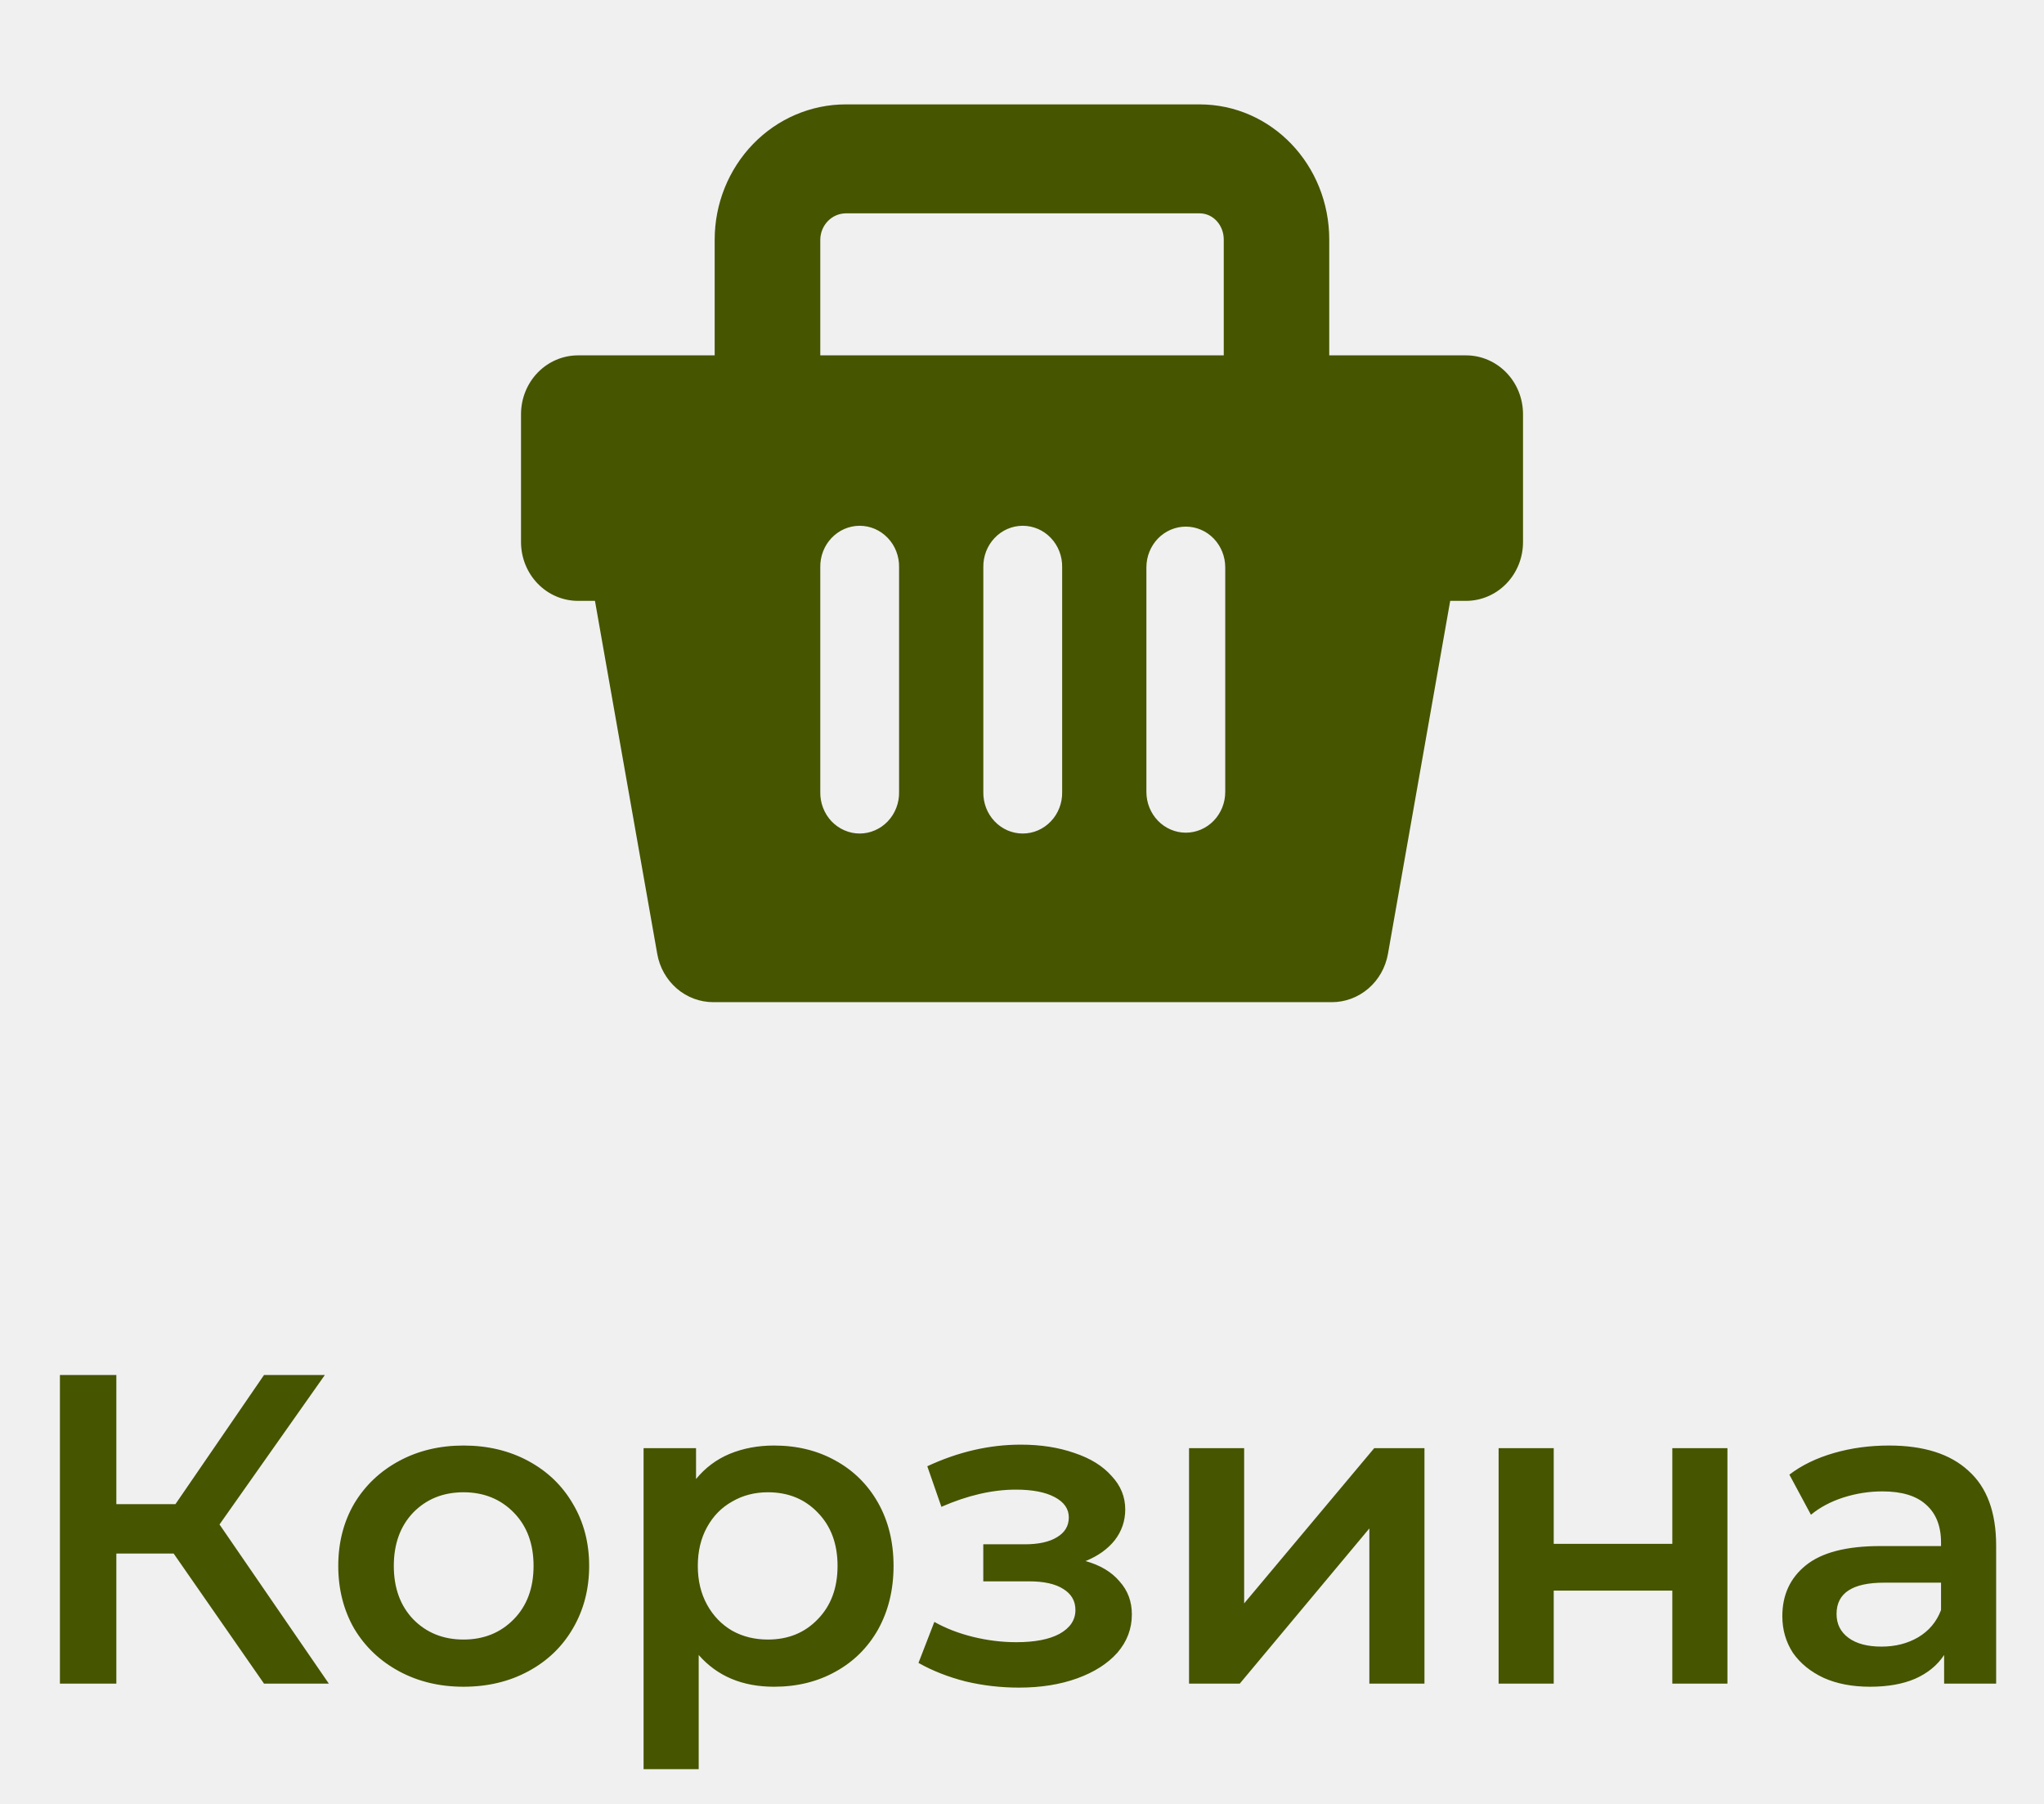
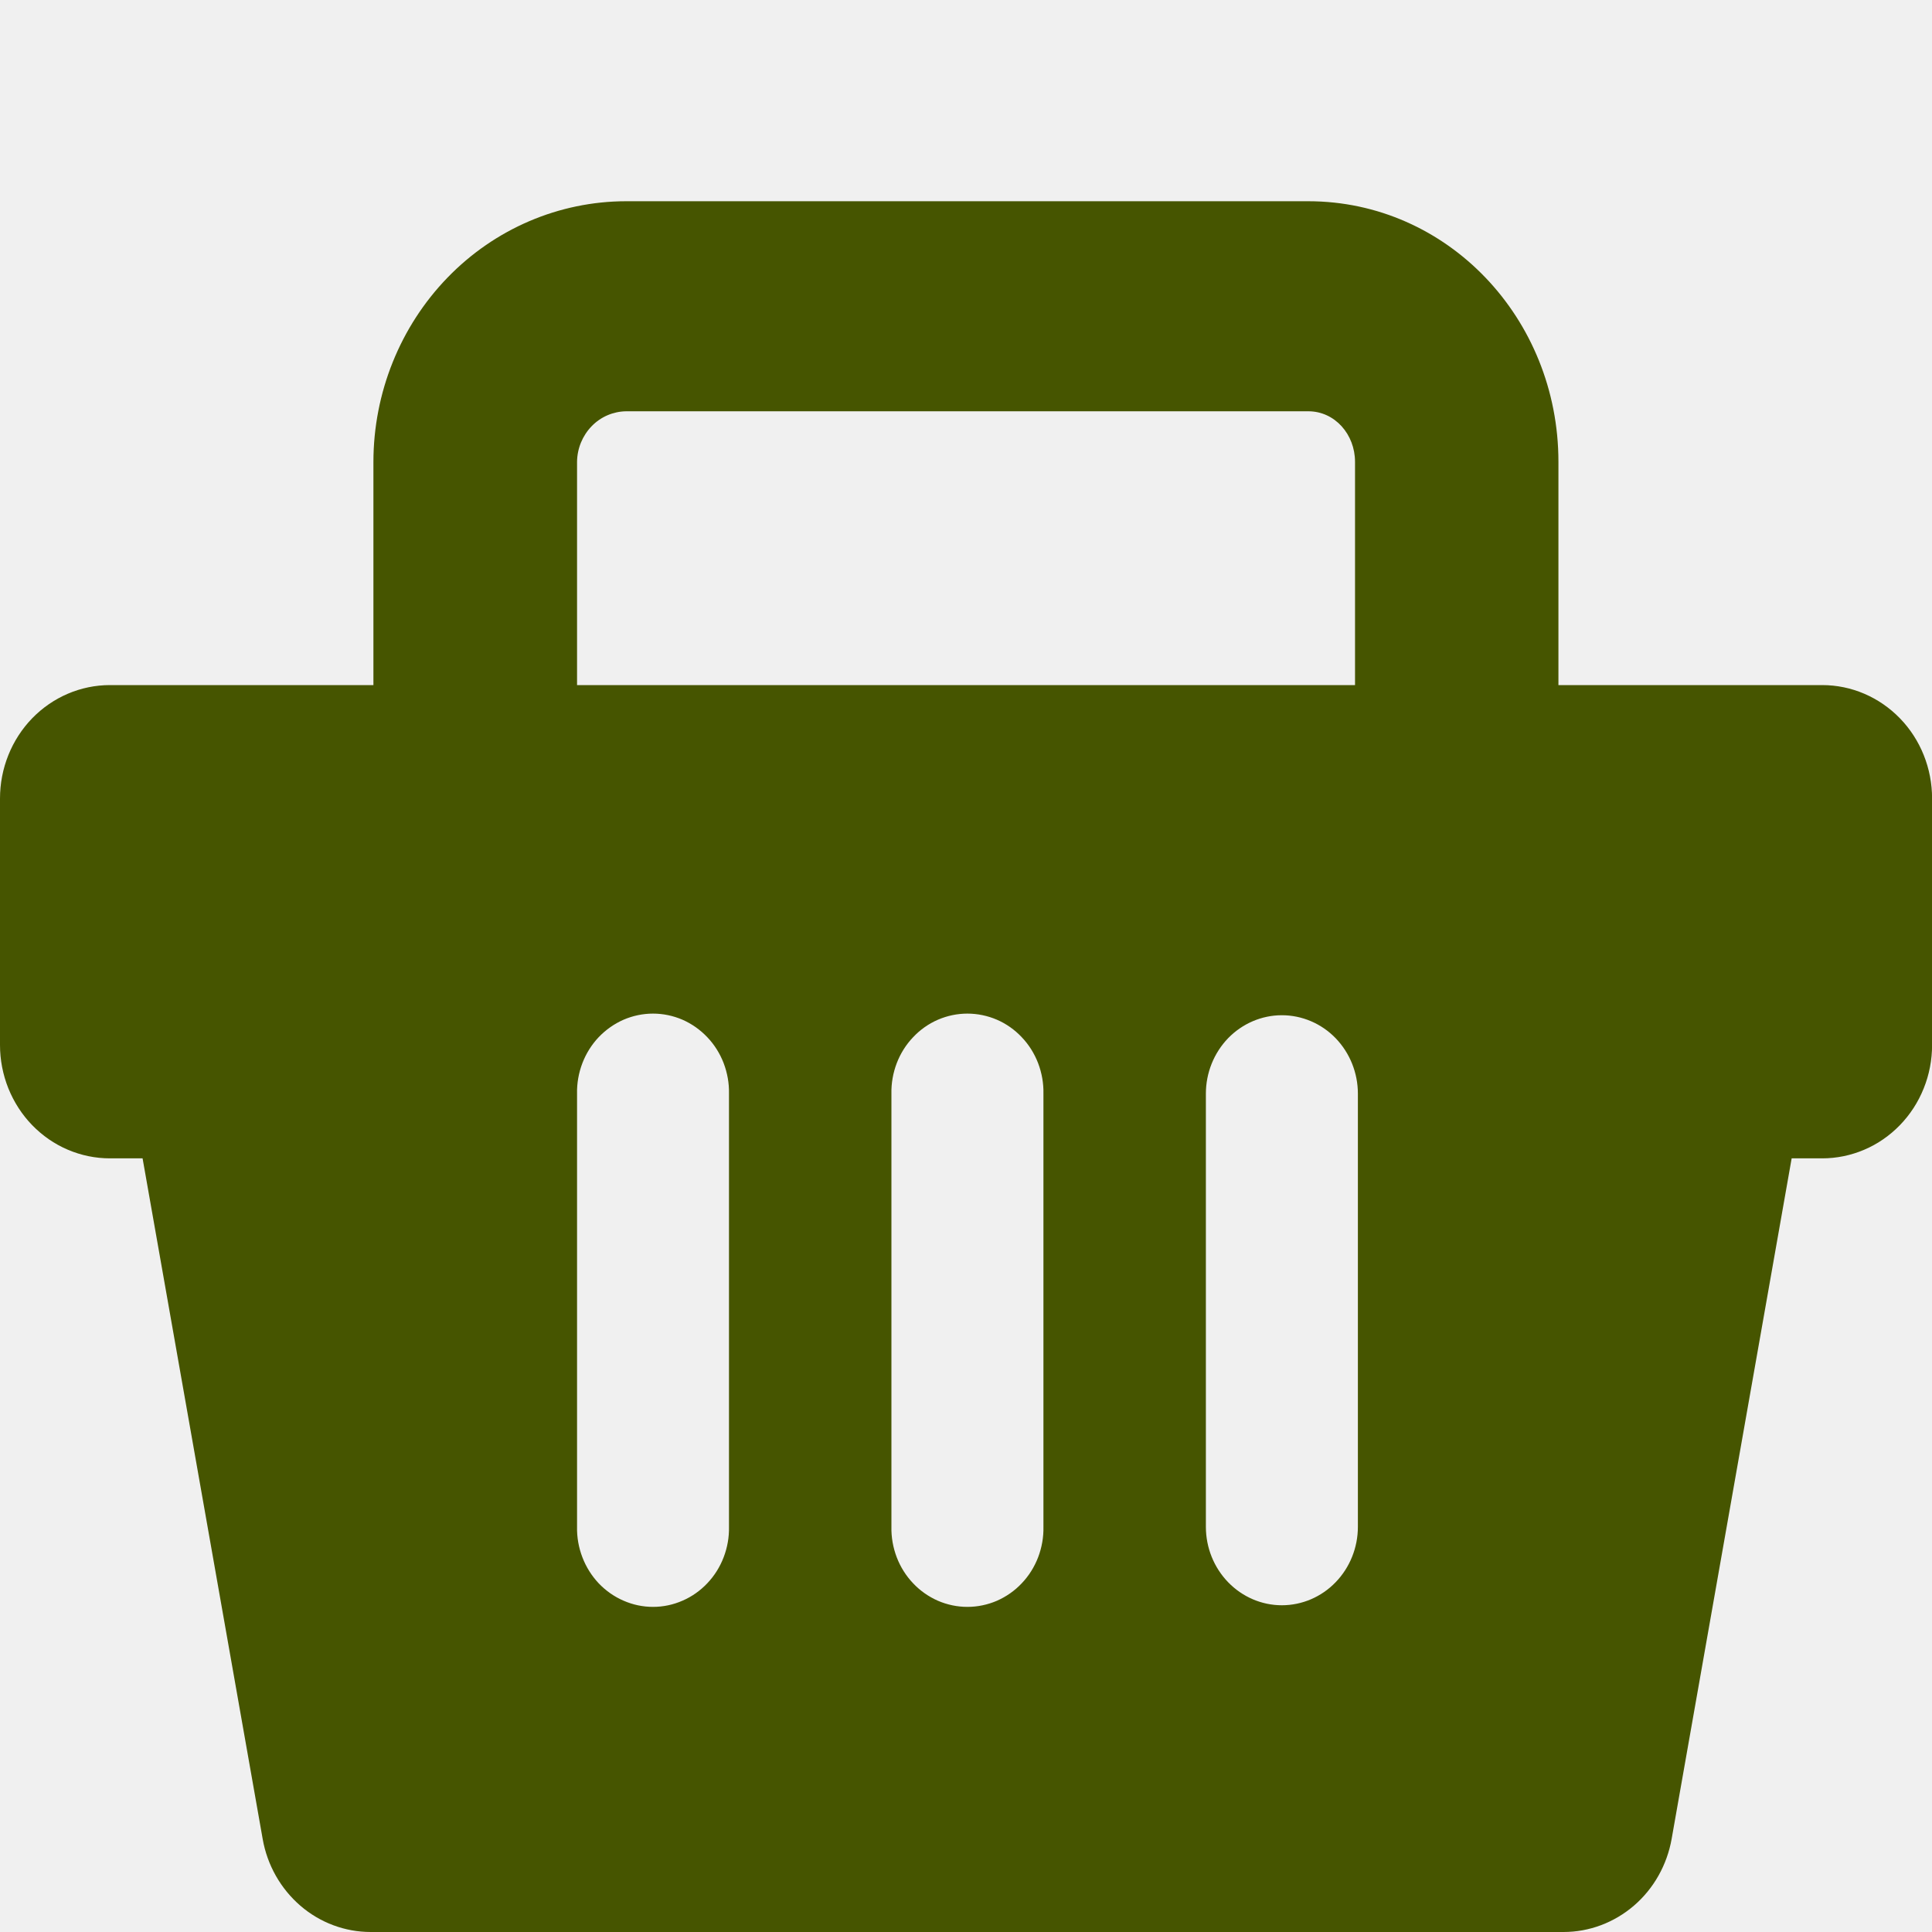
- <svg xmlns="http://www.w3.org/2000/svg" width="51" height="45" viewBox="0 0 51 45" fill="none">
-   <path d="M4.333 38.755H2.903V42H1.495V34.3H2.903V37.523H4.377L6.588 34.3H8.106L5.477 38.029L8.205 42H6.588L4.333 38.755ZM11.565 42.077C10.97 42.077 10.435 41.949 9.958 41.692C9.482 41.435 9.108 41.08 8.836 40.625C8.572 40.163 8.44 39.642 8.44 39.063C8.44 38.484 8.572 37.967 8.836 37.512C9.108 37.057 9.482 36.702 9.958 36.445C10.435 36.188 10.97 36.06 11.565 36.06C12.166 36.06 12.705 36.188 13.181 36.445C13.658 36.702 14.028 37.057 14.293 37.512C14.564 37.967 14.7 38.484 14.7 39.063C14.7 39.642 14.564 40.163 14.293 40.625C14.028 41.08 13.658 41.435 13.181 41.692C12.705 41.949 12.166 42.077 11.565 42.077ZM11.565 40.9C12.07 40.9 12.489 40.731 12.819 40.394C13.149 40.057 13.313 39.613 13.313 39.063C13.313 38.513 13.149 38.069 12.819 37.732C12.489 37.395 12.07 37.226 11.565 37.226C11.059 37.226 10.64 37.395 10.31 37.732C9.988 38.069 9.826 38.513 9.826 39.063C9.826 39.613 9.988 40.057 10.31 40.394C10.64 40.731 11.059 40.9 11.565 40.9ZM19.314 36.06C19.886 36.06 20.395 36.185 20.843 36.434C21.297 36.683 21.653 37.035 21.91 37.49C22.166 37.945 22.295 38.469 22.295 39.063C22.295 39.657 22.166 40.185 21.91 40.647C21.653 41.102 21.297 41.454 20.843 41.703C20.395 41.952 19.886 42.077 19.314 42.077C18.522 42.077 17.895 41.813 17.433 41.285V44.134H16.058V36.126H17.367V36.896C17.594 36.617 17.873 36.408 18.203 36.269C18.54 36.13 18.91 36.06 19.314 36.06ZM19.16 40.9C19.666 40.9 20.08 40.731 20.403 40.394C20.733 40.057 20.898 39.613 20.898 39.063C20.898 38.513 20.733 38.069 20.403 37.732C20.08 37.395 19.666 37.226 19.16 37.226C18.83 37.226 18.533 37.303 18.269 37.457C18.005 37.604 17.796 37.816 17.642 38.095C17.488 38.374 17.411 38.696 17.411 39.063C17.411 39.43 17.488 39.752 17.642 40.031C17.796 40.31 18.005 40.526 18.269 40.68C18.533 40.827 18.83 40.9 19.16 40.9ZM27.086 38.942C27.453 39.045 27.735 39.213 27.933 39.448C28.139 39.675 28.241 39.95 28.241 40.273C28.241 40.632 28.12 40.951 27.878 41.23C27.636 41.501 27.303 41.714 26.877 41.868C26.452 42.022 25.968 42.099 25.425 42.099C24.971 42.099 24.527 42.048 24.094 41.945C23.662 41.835 23.269 41.681 22.917 41.483L23.313 40.46C23.599 40.621 23.922 40.746 24.281 40.834C24.641 40.922 25 40.966 25.359 40.966C25.821 40.966 26.181 40.896 26.437 40.757C26.701 40.61 26.833 40.412 26.833 40.163C26.833 39.936 26.731 39.76 26.525 39.635C26.327 39.51 26.045 39.448 25.678 39.448H24.534V38.524H25.568C25.913 38.524 26.181 38.465 26.371 38.348C26.569 38.231 26.668 38.066 26.668 37.853C26.668 37.64 26.551 37.472 26.316 37.347C26.082 37.222 25.759 37.16 25.348 37.16C24.762 37.16 24.142 37.303 23.489 37.589L23.137 36.577C23.907 36.218 24.685 36.038 25.469 36.038C25.968 36.038 26.415 36.108 26.811 36.247C27.207 36.379 27.515 36.57 27.735 36.819C27.963 37.061 28.076 37.34 28.076 37.655C28.076 37.941 27.988 38.198 27.812 38.425C27.636 38.645 27.394 38.817 27.086 38.942ZM29.668 36.126H31.043V39.998L34.288 36.126H35.542V42H34.167V38.128L30.933 42H29.668V36.126ZM37.392 36.126H38.767V38.513H41.726V36.126H43.101V42H41.726V39.679H38.767V42H37.392V36.126ZM47.133 36.06C47.998 36.06 48.658 36.269 49.112 36.687C49.575 37.098 49.806 37.721 49.806 38.557V42H48.508V41.285C48.339 41.542 48.097 41.74 47.782 41.879C47.474 42.011 47.099 42.077 46.66 42.077C46.219 42.077 45.834 42.004 45.505 41.857C45.175 41.703 44.918 41.494 44.734 41.23C44.559 40.959 44.471 40.654 44.471 40.317C44.471 39.789 44.665 39.367 45.053 39.052C45.45 38.729 46.069 38.568 46.913 38.568H48.431V38.48C48.431 38.069 48.306 37.754 48.056 37.534C47.815 37.314 47.452 37.204 46.968 37.204C46.638 37.204 46.311 37.255 45.989 37.358C45.673 37.461 45.406 37.604 45.185 37.787L44.647 36.786C44.955 36.551 45.325 36.372 45.758 36.247C46.19 36.122 46.648 36.06 47.133 36.06ZM46.946 41.076C47.29 41.076 47.594 40.999 47.858 40.845C48.13 40.684 48.321 40.456 48.431 40.163V39.481H47.011C46.219 39.481 45.824 39.741 45.824 40.262C45.824 40.511 45.922 40.709 46.12 40.856C46.319 41.003 46.593 41.076 46.946 41.076Z" fill="#465500" />
+ <svg xmlns="http://www.w3.org/2000/svg" width="25" height="25" viewBox="0 0 25 25" fill="none">
  <g clip-path="url(#clip0)">
-     <path d="M33.166 8.866V5.976C33.166 4.117 31.729 2.604 29.928 2.604H21.101C20.234 2.605 19.403 2.96 18.791 3.592C18.178 4.225 17.833 5.082 17.832 5.976V8.865H14.422C14.044 8.865 13.683 9.02 13.416 9.295C13.15 9.57 13 9.943 13 10.333V13.522C13 13.714 13.037 13.905 13.108 14.083C13.18 14.261 13.284 14.423 13.416 14.559C13.548 14.695 13.705 14.804 13.877 14.877C14.05 14.951 14.235 14.989 14.422 14.989H14.845L16.399 23.796C16.458 24.134 16.631 24.439 16.887 24.66C17.142 24.88 17.465 25 17.797 25H33.232C33.565 25 33.887 24.879 34.143 24.659C34.399 24.439 34.571 24.133 34.631 23.795L36.184 14.989H36.58C36.766 14.989 36.951 14.951 37.124 14.877C37.296 14.804 37.453 14.695 37.585 14.559C37.717 14.423 37.822 14.261 37.893 14.083C37.965 13.905 38.001 13.714 38.001 13.522V10.333C38.001 9.943 37.852 9.57 37.585 9.295C37.318 9.02 36.957 8.865 36.58 8.865H33.168L33.166 8.866ZM20.467 5.976C20.469 5.803 20.537 5.638 20.656 5.515C20.774 5.393 20.935 5.324 21.103 5.322H29.93C30.273 5.322 30.534 5.621 30.534 5.976V8.865H20.467V5.976ZM22.433 19.757C22.436 19.892 22.412 20.026 22.364 20.151C22.316 20.277 22.244 20.391 22.152 20.488C22.061 20.584 21.952 20.661 21.831 20.713C21.71 20.766 21.581 20.793 21.45 20.793C21.319 20.793 21.19 20.766 21.069 20.713C20.948 20.661 20.839 20.584 20.747 20.488C20.656 20.391 20.584 20.277 20.536 20.151C20.488 20.026 20.464 19.892 20.467 19.757V14.152C20.464 14.017 20.488 13.883 20.536 13.757C20.584 13.632 20.656 13.517 20.747 13.421C20.839 13.325 20.948 13.248 21.069 13.195C21.19 13.143 21.319 13.116 21.45 13.116C21.581 13.116 21.71 13.143 21.831 13.195C21.952 13.248 22.061 13.325 22.152 13.421C22.244 13.517 22.316 13.632 22.364 13.757C22.412 13.883 22.436 14.017 22.433 14.152V19.757ZM26.502 19.757C26.505 19.892 26.481 20.026 26.433 20.152C26.385 20.277 26.313 20.392 26.221 20.488C26.13 20.585 26.02 20.661 25.9 20.714C25.779 20.766 25.649 20.793 25.518 20.793C25.387 20.793 25.258 20.766 25.137 20.714C25.017 20.661 24.907 20.585 24.816 20.488C24.724 20.392 24.652 20.277 24.604 20.152C24.556 20.026 24.532 19.892 24.535 19.757V14.152C24.532 14.017 24.556 13.883 24.604 13.757C24.652 13.632 24.724 13.517 24.816 13.421C24.907 13.324 25.017 13.247 25.137 13.195C25.258 13.143 25.387 13.116 25.518 13.116C25.649 13.116 25.779 13.143 25.9 13.195C26.02 13.247 26.13 13.324 26.221 13.421C26.313 13.517 26.385 13.632 26.433 13.757C26.481 13.883 26.505 14.017 26.502 14.152V19.757ZM30.571 19.757C30.571 20.026 30.467 20.284 30.283 20.474C30.099 20.665 29.848 20.772 29.587 20.772C29.327 20.772 29.077 20.665 28.892 20.474C28.708 20.284 28.604 20.026 28.604 19.757V14.152C28.604 13.883 28.708 13.625 28.892 13.434C29.077 13.244 29.327 13.137 29.587 13.137C29.848 13.137 30.099 13.244 30.283 13.434C30.467 13.625 30.571 13.883 30.571 14.152V19.757Z" fill="#465500" />
+     <path d="M20.166 8.866V5.976C20.166 4.117 18.729 2.604 16.928 2.604H8.101C7.234 2.605 6.403 2.96 5.791 3.592C5.178 4.225 4.833 5.082 4.832 5.976V8.865H1.422C1.045 8.865 0.683 9.02 0.416 9.295C0.15 9.57 4.64789e-08 9.943 6.32283e-08 10.333V13.522C-5.56263e-05 13.714 0.037 13.905 0.108 14.083C0.18 14.261 0.284 14.423 0.416 14.559C0.548 14.695 0.705 14.804 0.877 14.877C1.05 14.951 1.235 14.989 1.422 14.989H1.845L3.399 23.796C3.458 24.134 3.631 24.439 3.887 24.66C4.142 24.88 4.465 25 4.797 25H20.232C20.565 25 20.887 24.879 21.143 24.659C21.399 24.439 21.571 24.133 21.631 23.795L23.184 14.989H23.58C23.766 14.989 23.951 14.951 24.124 14.877C24.296 14.804 24.453 14.695 24.585 14.559C24.717 14.423 24.822 14.261 24.893 14.083C24.965 13.905 25.001 13.714 25.001 13.522V10.333C25.001 9.943 24.852 9.57 24.585 9.295C24.318 9.02 23.957 8.865 23.58 8.865H20.168L20.166 8.866ZM7.467 5.976C7.469 5.803 7.537 5.638 7.656 5.515C7.774 5.393 7.935 5.324 8.103 5.322H16.93C17.273 5.322 17.534 5.621 17.534 5.976V8.865H7.467V5.976ZM9.433 19.757C9.436 19.892 9.412 20.026 9.364 20.151C9.316 20.277 9.244 20.391 9.152 20.488C9.061 20.584 8.952 20.661 8.831 20.713C8.71 20.766 8.581 20.793 8.45 20.793C8.319 20.793 8.19 20.766 8.069 20.713C7.948 20.661 7.839 20.584 7.747 20.488C7.656 20.391 7.584 20.277 7.536 20.151C7.488 20.026 7.464 19.892 7.467 19.757V14.152C7.464 14.017 7.488 13.883 7.536 13.757C7.584 13.632 7.656 13.517 7.747 13.421C7.839 13.325 7.948 13.248 8.069 13.195C8.19 13.143 8.319 13.116 8.45 13.116C8.581 13.116 8.71 13.143 8.831 13.195C8.952 13.248 9.061 13.325 9.152 13.421C9.244 13.517 9.316 13.632 9.364 13.757C9.412 13.883 9.436 14.017 9.433 14.152V19.757ZM13.502 19.757C13.505 19.892 13.481 20.026 13.433 20.152C13.385 20.277 13.313 20.392 13.221 20.488C13.13 20.585 13.02 20.661 12.9 20.714C12.779 20.766 12.649 20.793 12.518 20.793C12.387 20.793 12.258 20.766 12.137 20.714C12.017 20.661 11.907 20.585 11.816 20.488C11.724 20.392 11.652 20.277 11.604 20.152C11.556 20.026 11.532 19.892 11.535 19.757V14.152C11.532 14.017 11.556 13.883 11.604 13.757C11.652 13.632 11.724 13.517 11.816 13.421C11.907 13.324 12.017 13.247 12.137 13.195C12.258 13.143 12.387 13.116 12.518 13.116C12.649 13.116 12.779 13.143 12.9 13.195C13.02 13.247 13.13 13.324 13.221 13.421C13.313 13.517 13.385 13.632 13.433 13.757C13.481 13.883 13.505 14.017 13.502 14.152V19.757ZM17.571 19.757C17.571 20.026 17.467 20.284 17.283 20.474C17.099 20.665 16.848 20.772 16.587 20.772C16.327 20.772 16.077 20.665 15.892 20.474C15.708 20.284 15.604 20.026 15.604 19.757V14.152C15.604 13.883 15.708 13.625 15.892 13.434C16.077 13.244 16.327 13.137 16.587 13.137C16.848 13.137 17.099 13.244 17.283 13.434C17.467 13.625 17.571 13.883 17.571 14.152V19.757Z" fill="#465500" />
  </g>
  <defs>
    <clipPath id="clip0">
-       <rect width="25" height="25" fill="white" transform="translate(13)" />
+       <rect width="25" height="25" fill="white" />
    </clipPath>
  </defs>
</svg>
